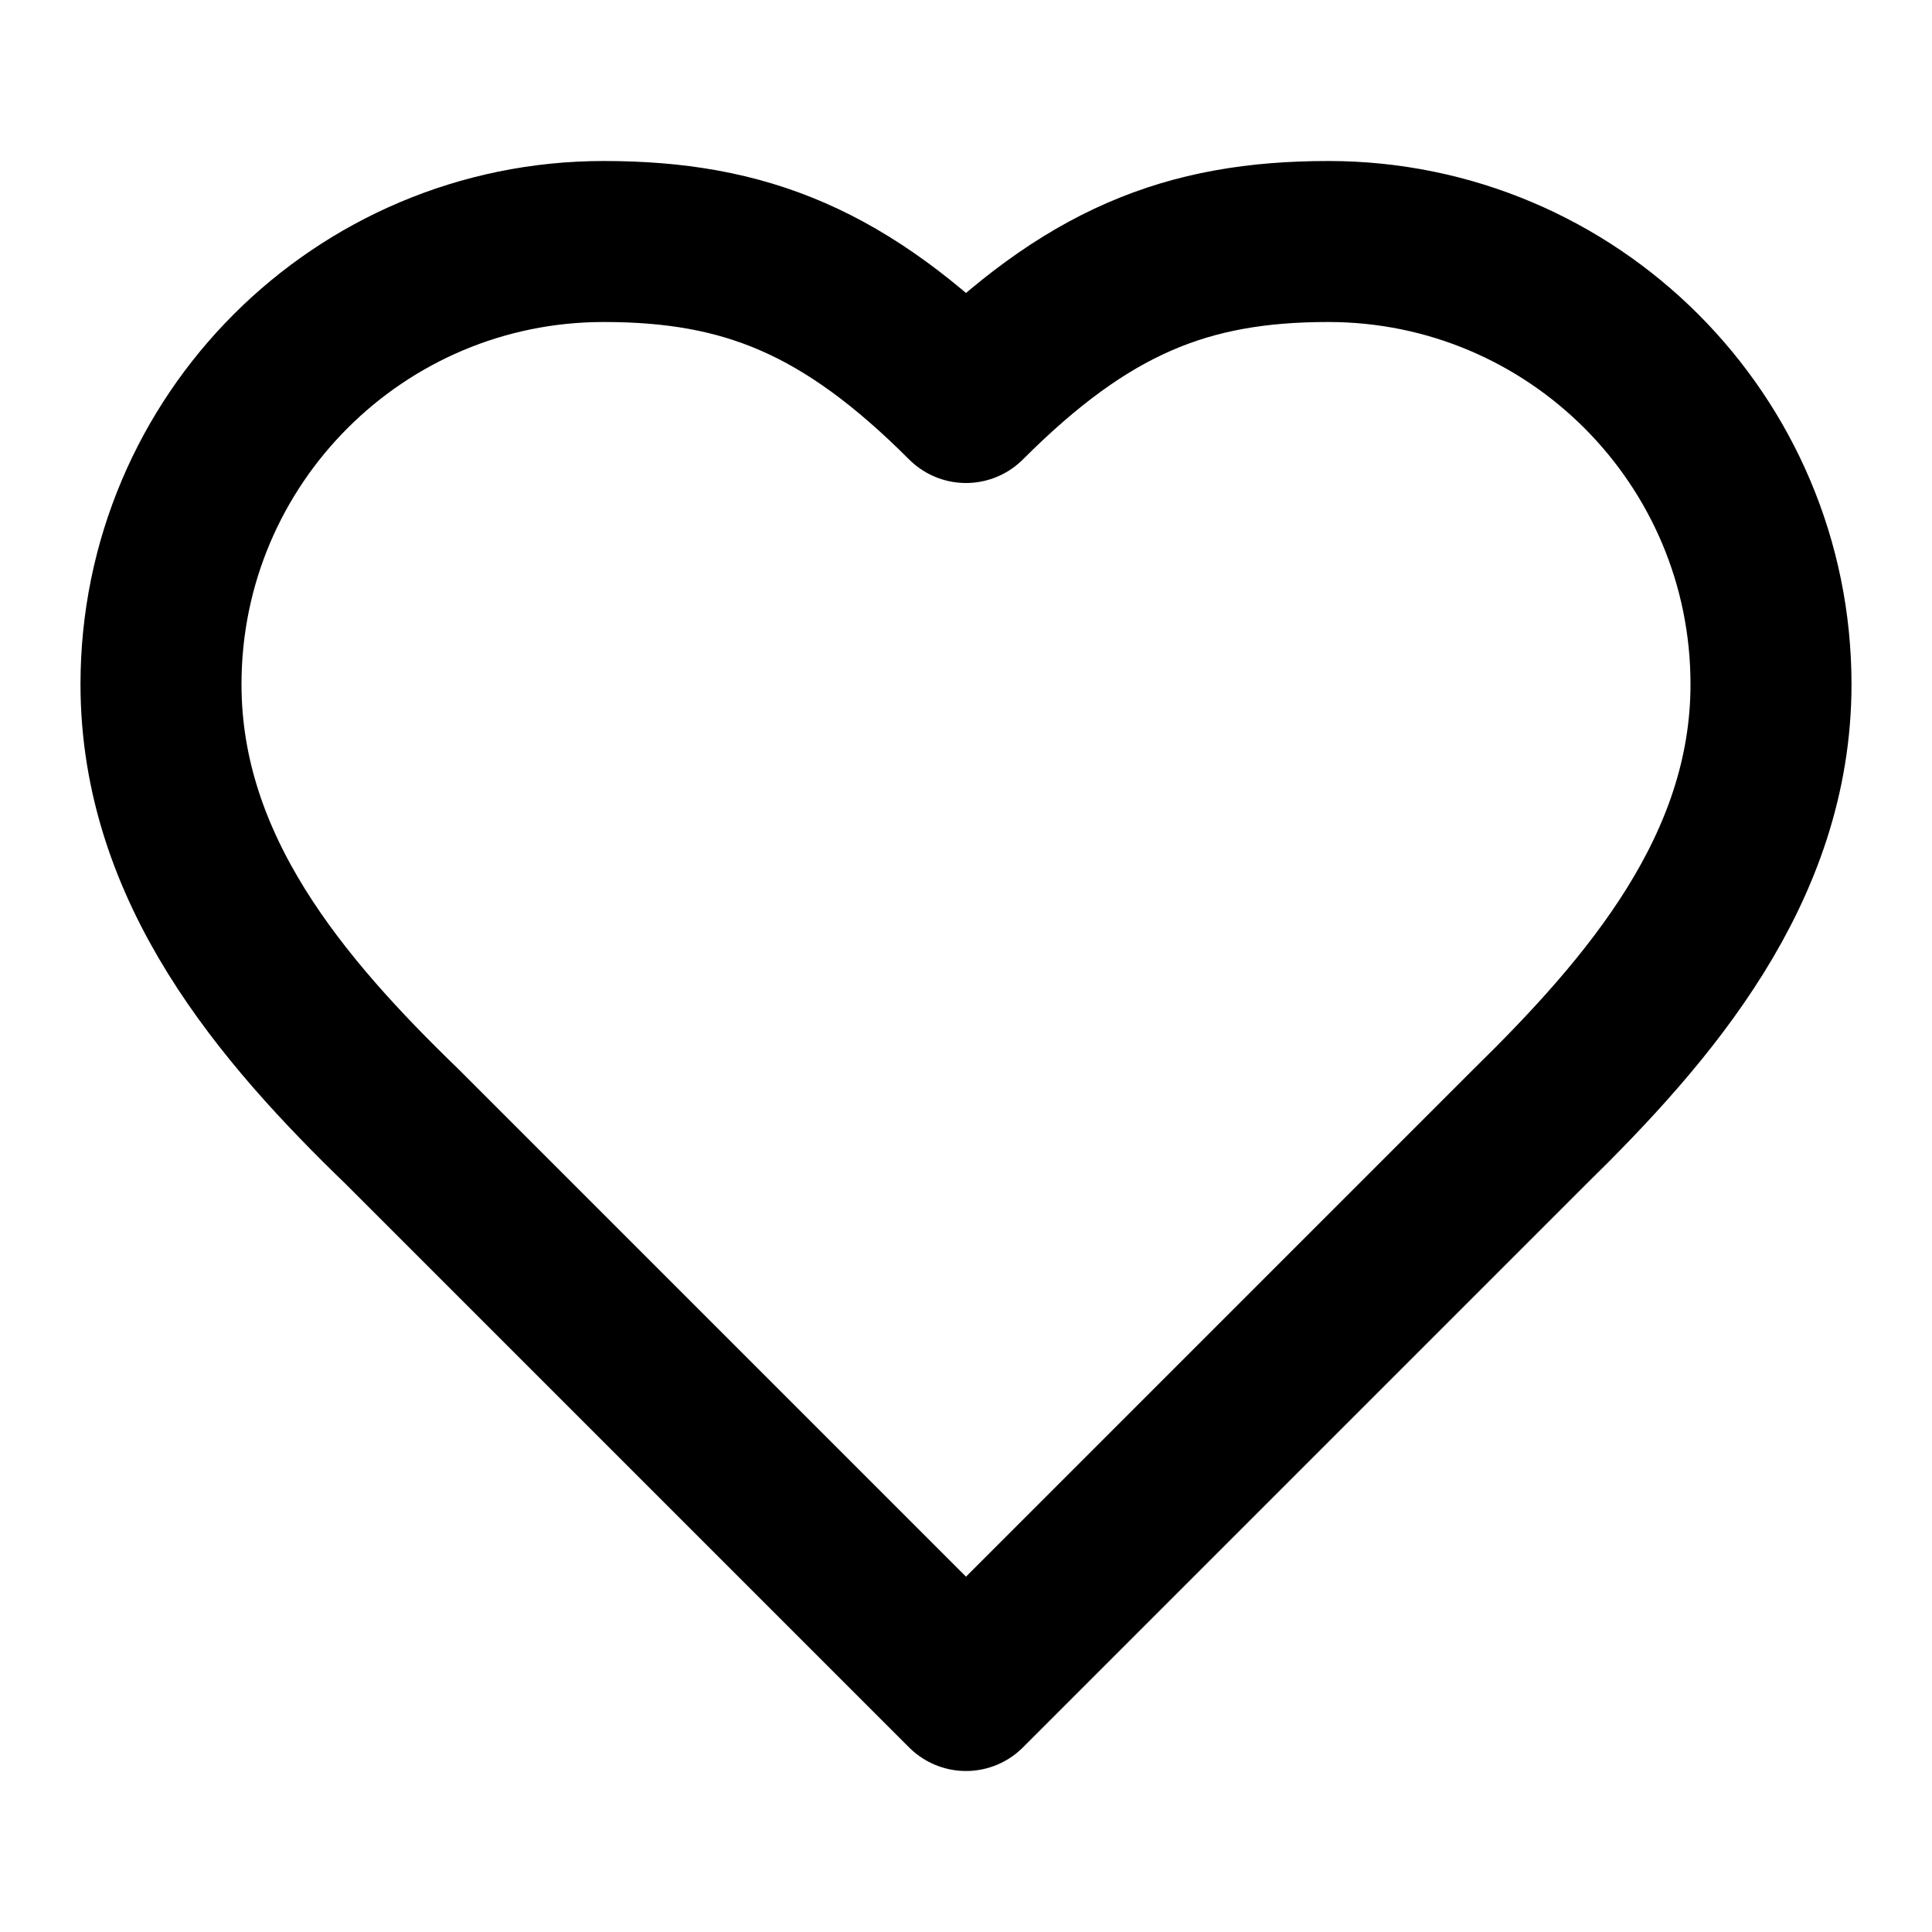
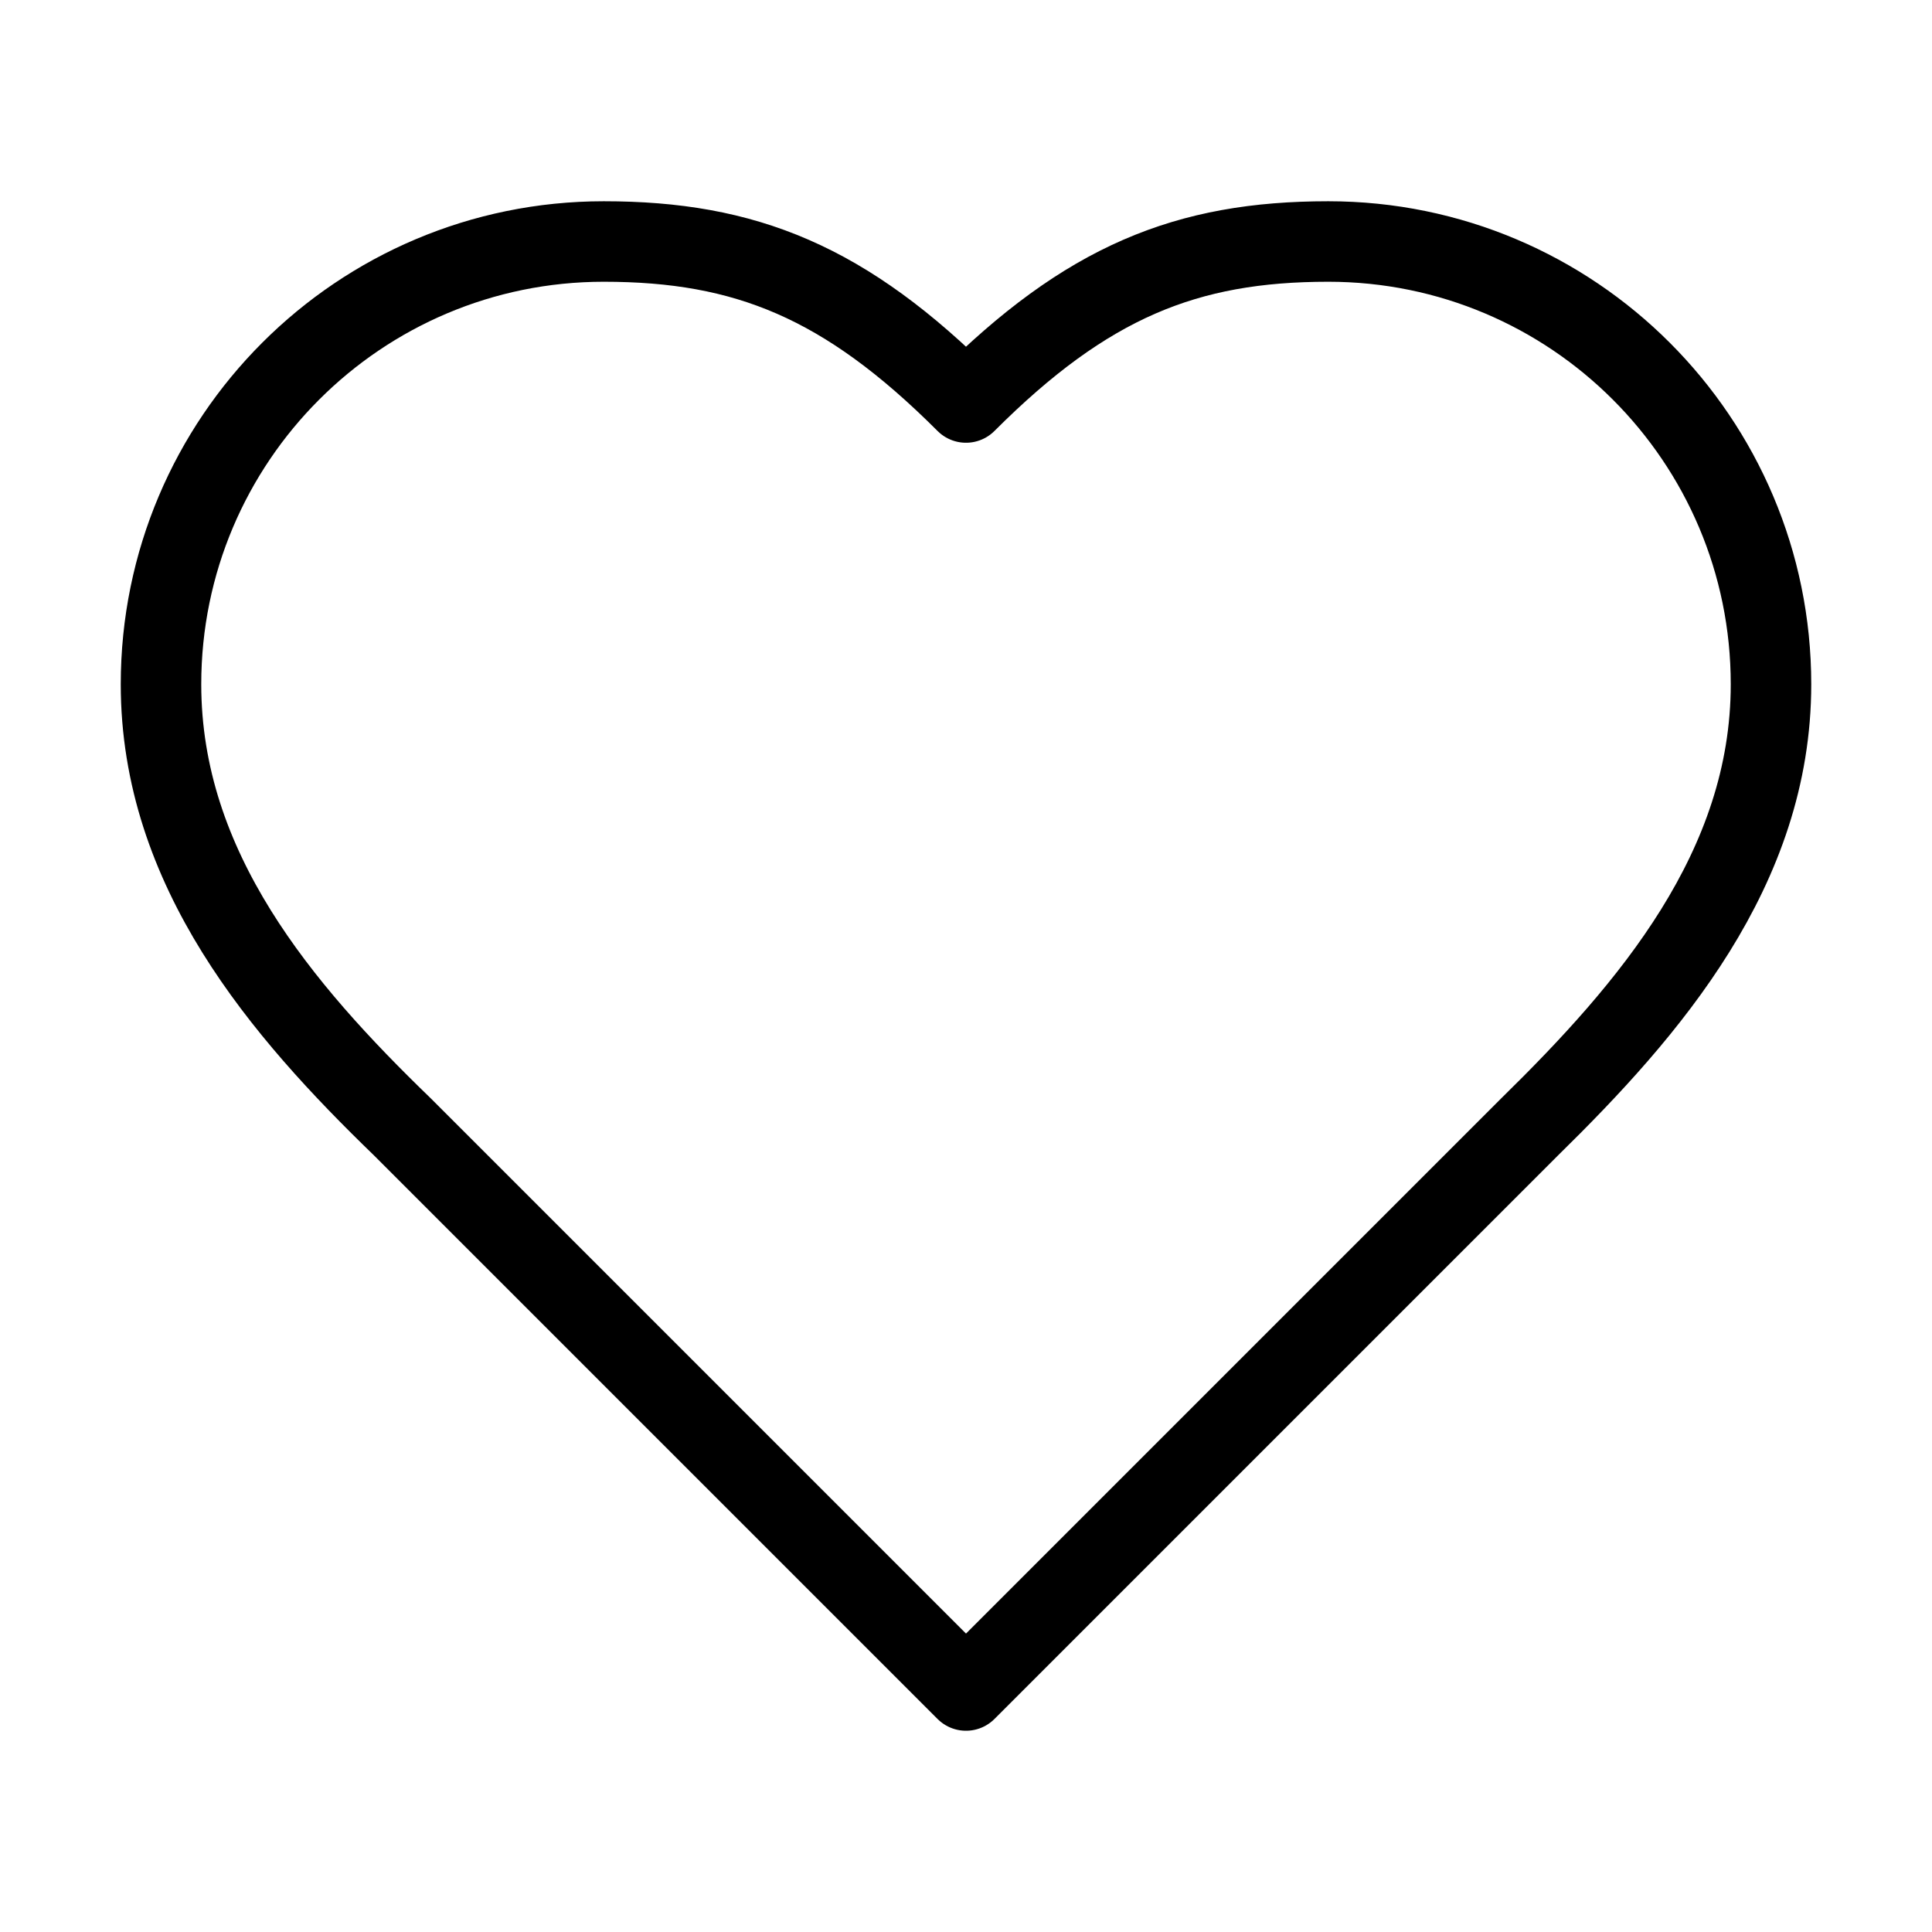
- <svg xmlns="http://www.w3.org/2000/svg" width="24" height="24" viewBox="0 0 24 24" fill="none" stroke="currentColor" stroke-width="2" stroke-linecap="round" stroke-linejoin="round" class="lucide lucide-heart-icon lucide-heart">
+ <svg xmlns="http://www.w3.org/2000/svg" viewBox="0 0 24 24" fill="none" stroke="currentColor" stroke-linecap="round" stroke-linejoin="round" class="lucide lucide-heart-icon lucide-heart">
  <path d="M19 14c1.49-1.46 3-3.21 3-5.5A5.5 5.5 0 0 0 16.5 3c-1.76 0-3 .5-4.5 2-1.5-1.5-2.74-2-4.5-2A5.5 5.5 0 0 0 2 8.5c0 2.3 1.5 4.05 3 5.5l7 7Z" />
</svg>
